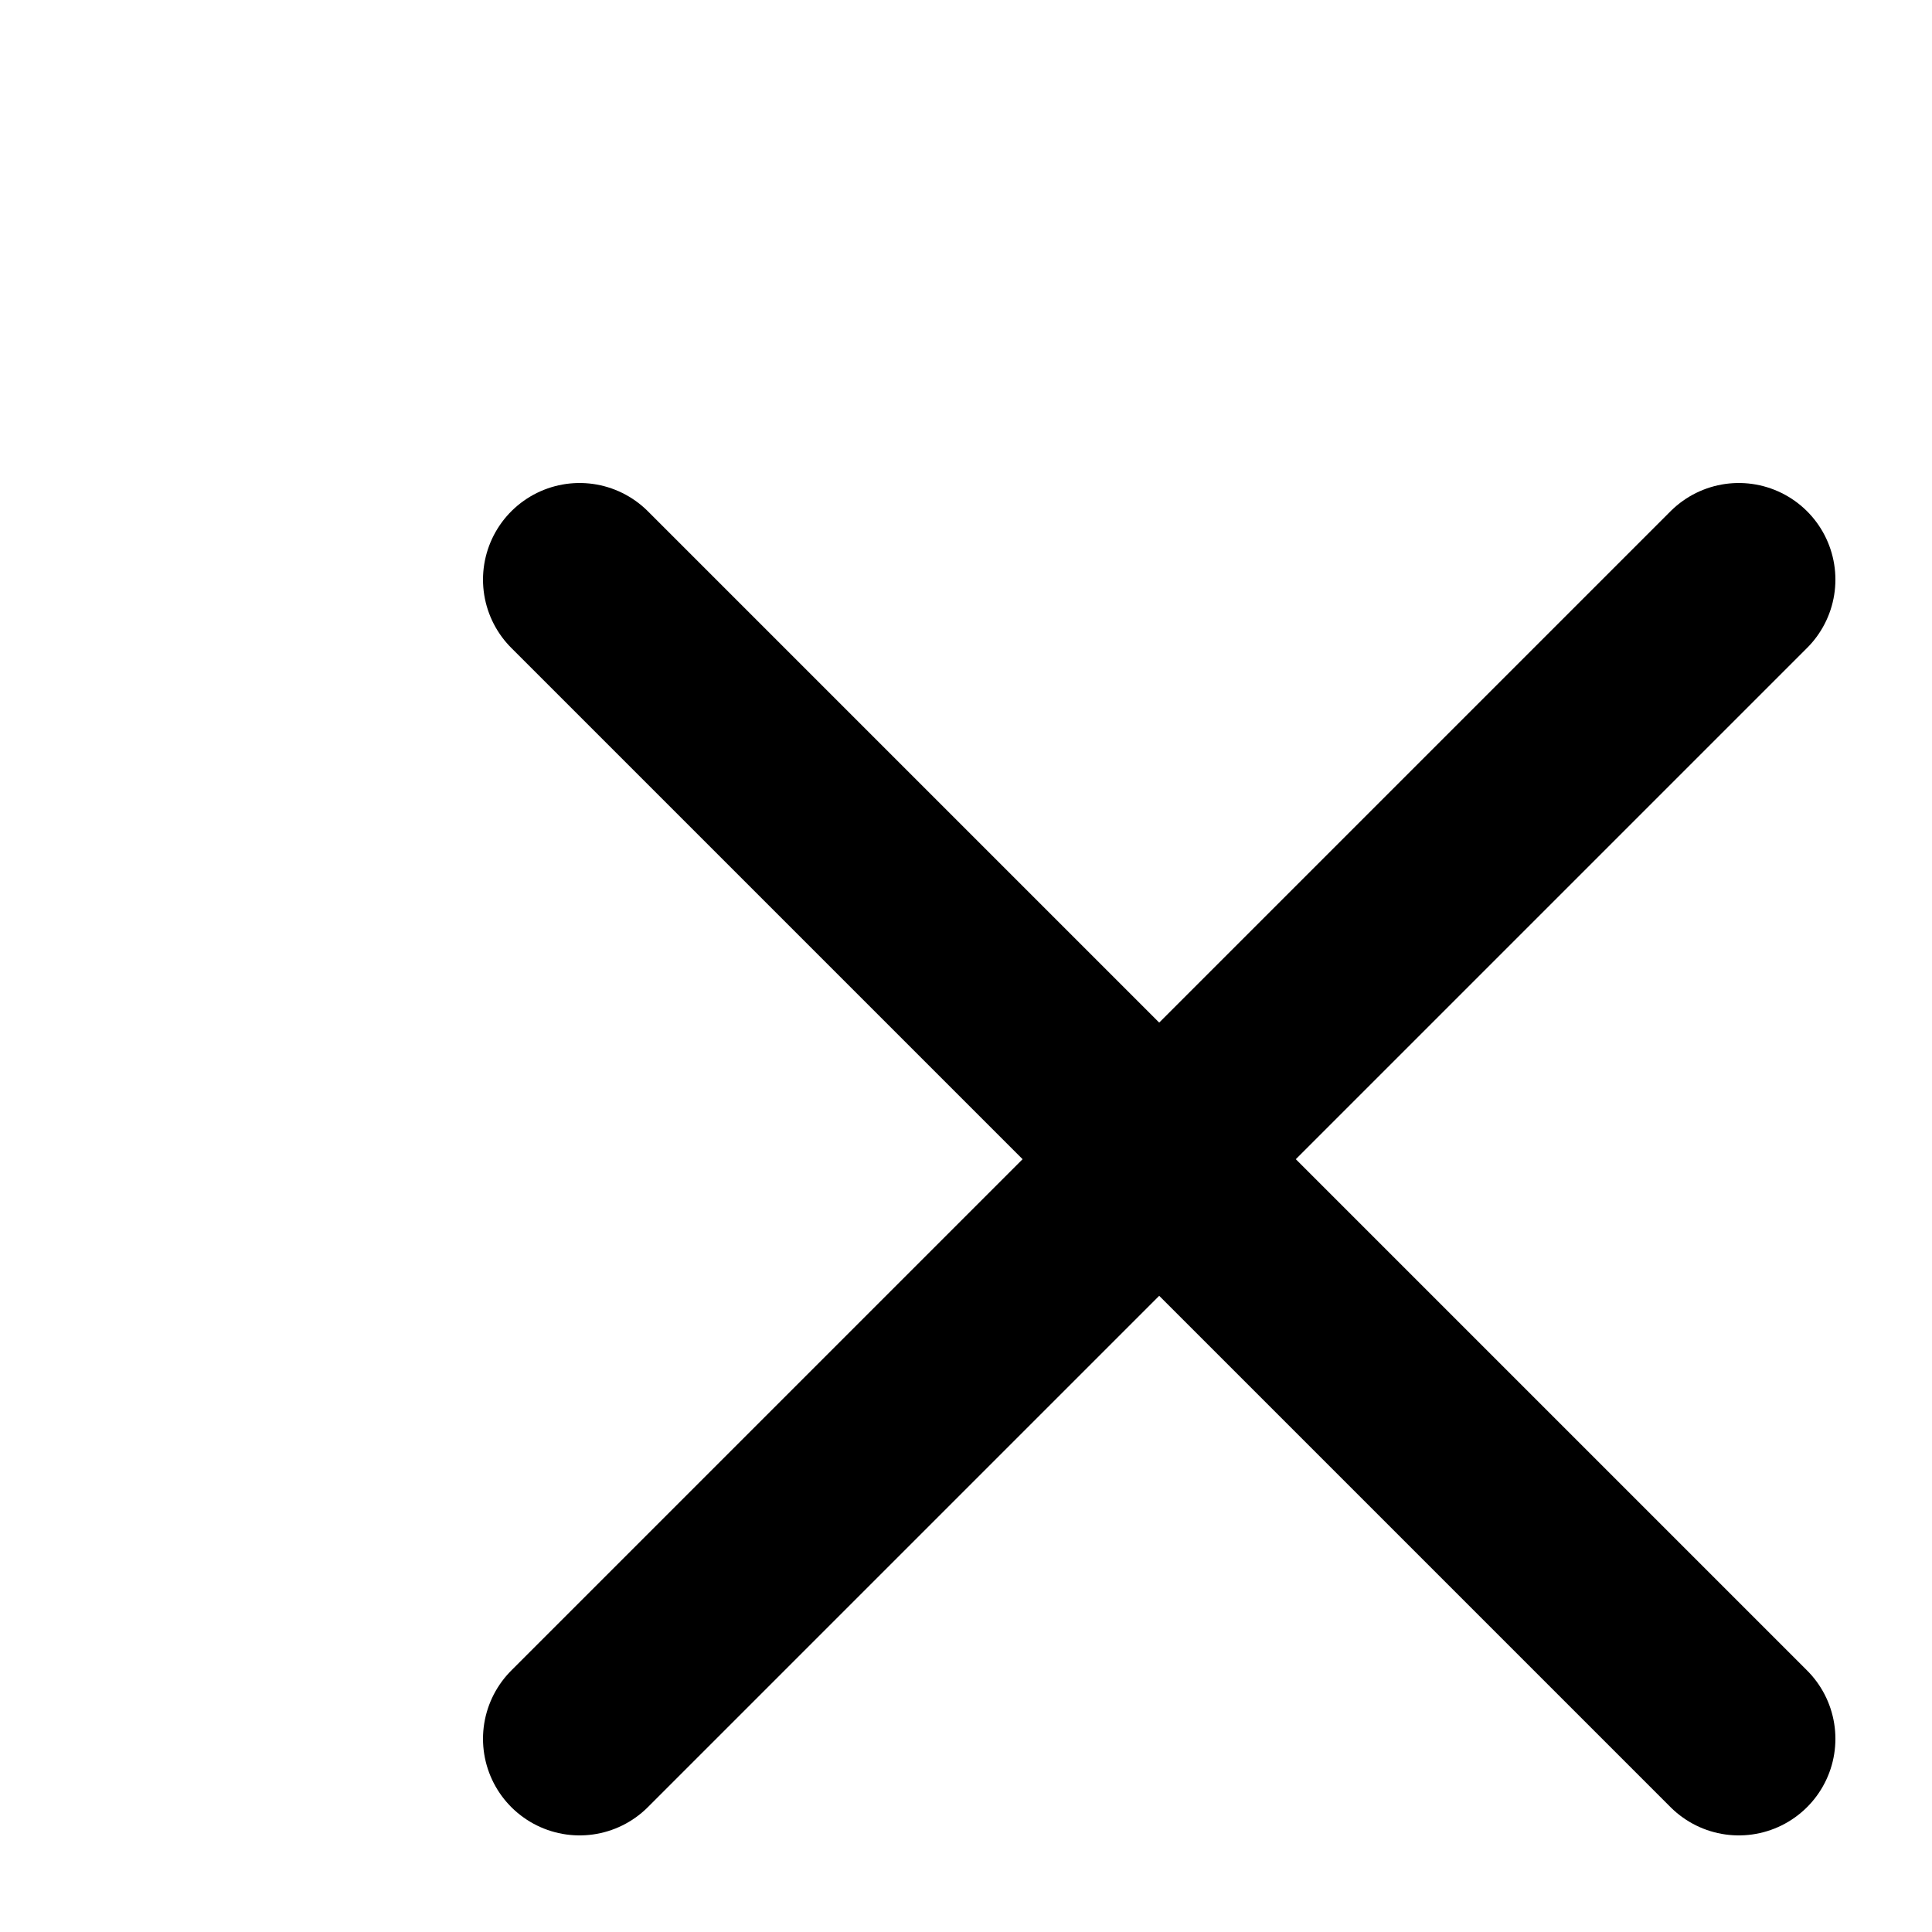
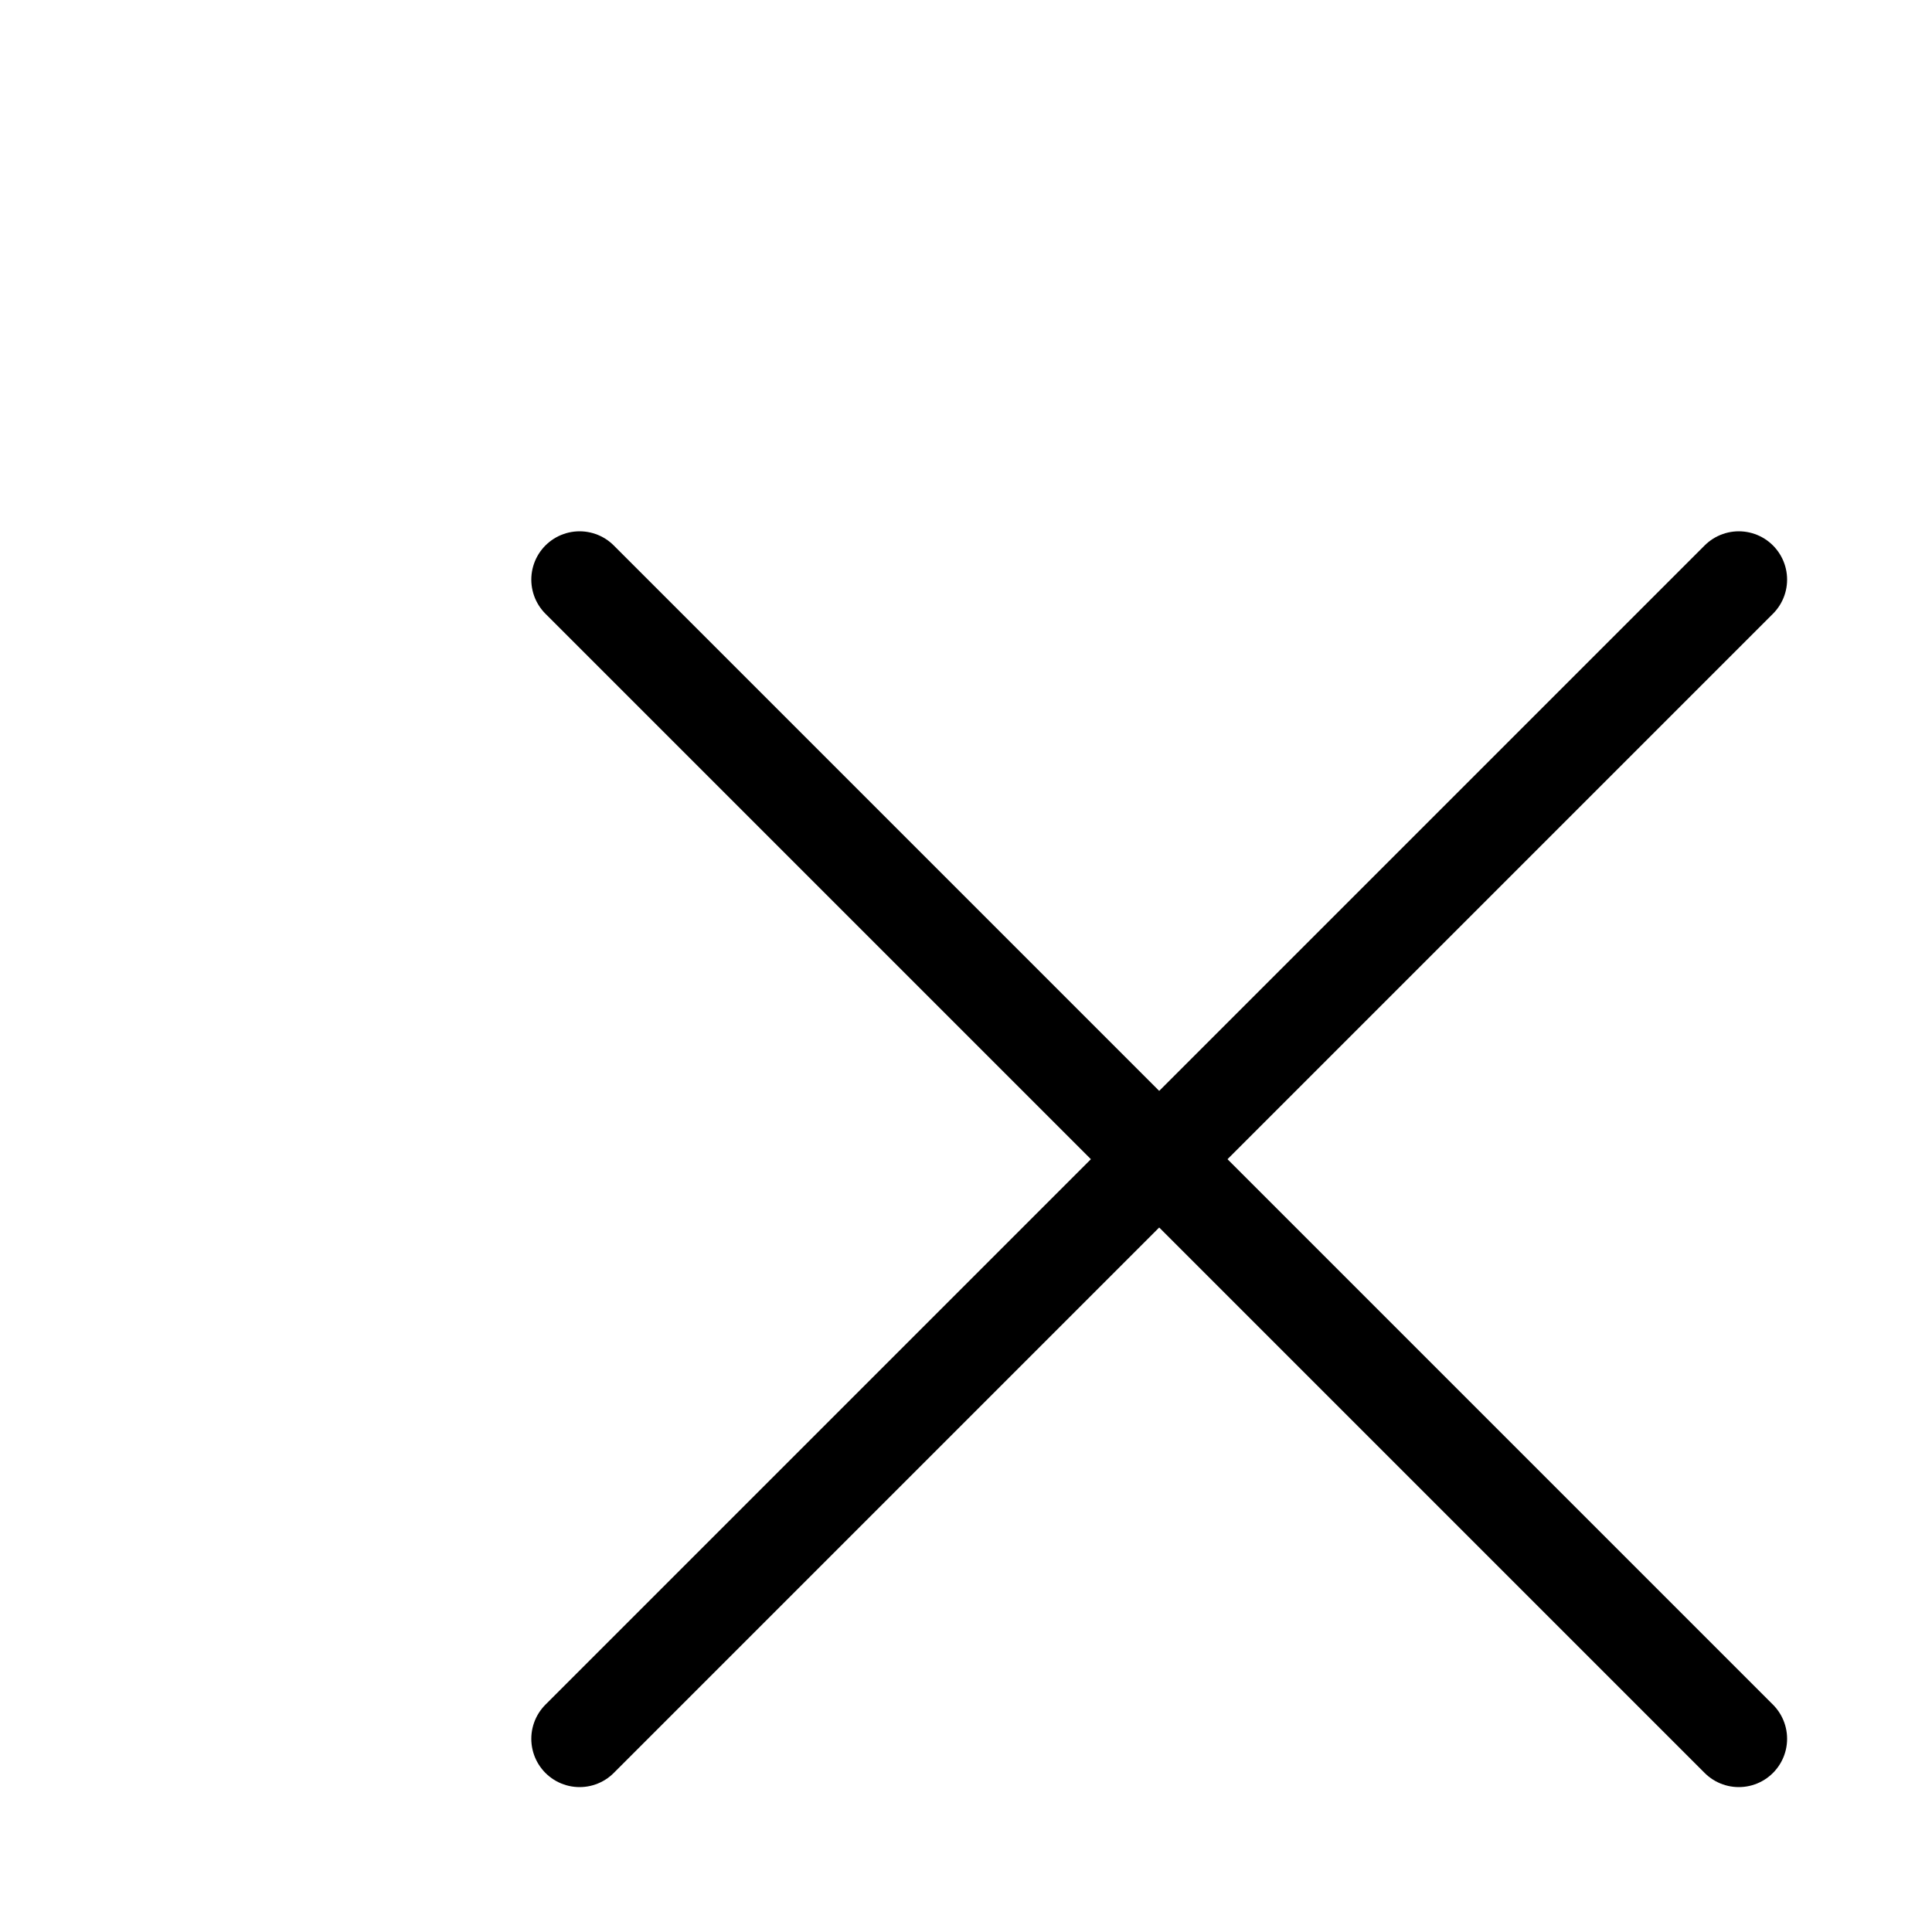
- <svg xmlns="http://www.w3.org/2000/svg" width="20" height="20" viewBox="0 0 20 20" fill="none" stroke="currentColor" stroke-width="2" stroke-linecap="round" stroke-linejoin="round" class="feather feather-x">
+ <svg xmlns="http://www.w3.org/2000/svg" width="20" height="20" viewBox="0 0 20 20" fill="none" stroke="currentColor" stroke-width="1" stroke-linecap="round" stroke-linejoin="round" class="feather feather-x">
  <line x1="18" y1="6" x2="6" y2="18" />
  <line x1="6" y1="6" x2="18" y2="18" />
</svg>
